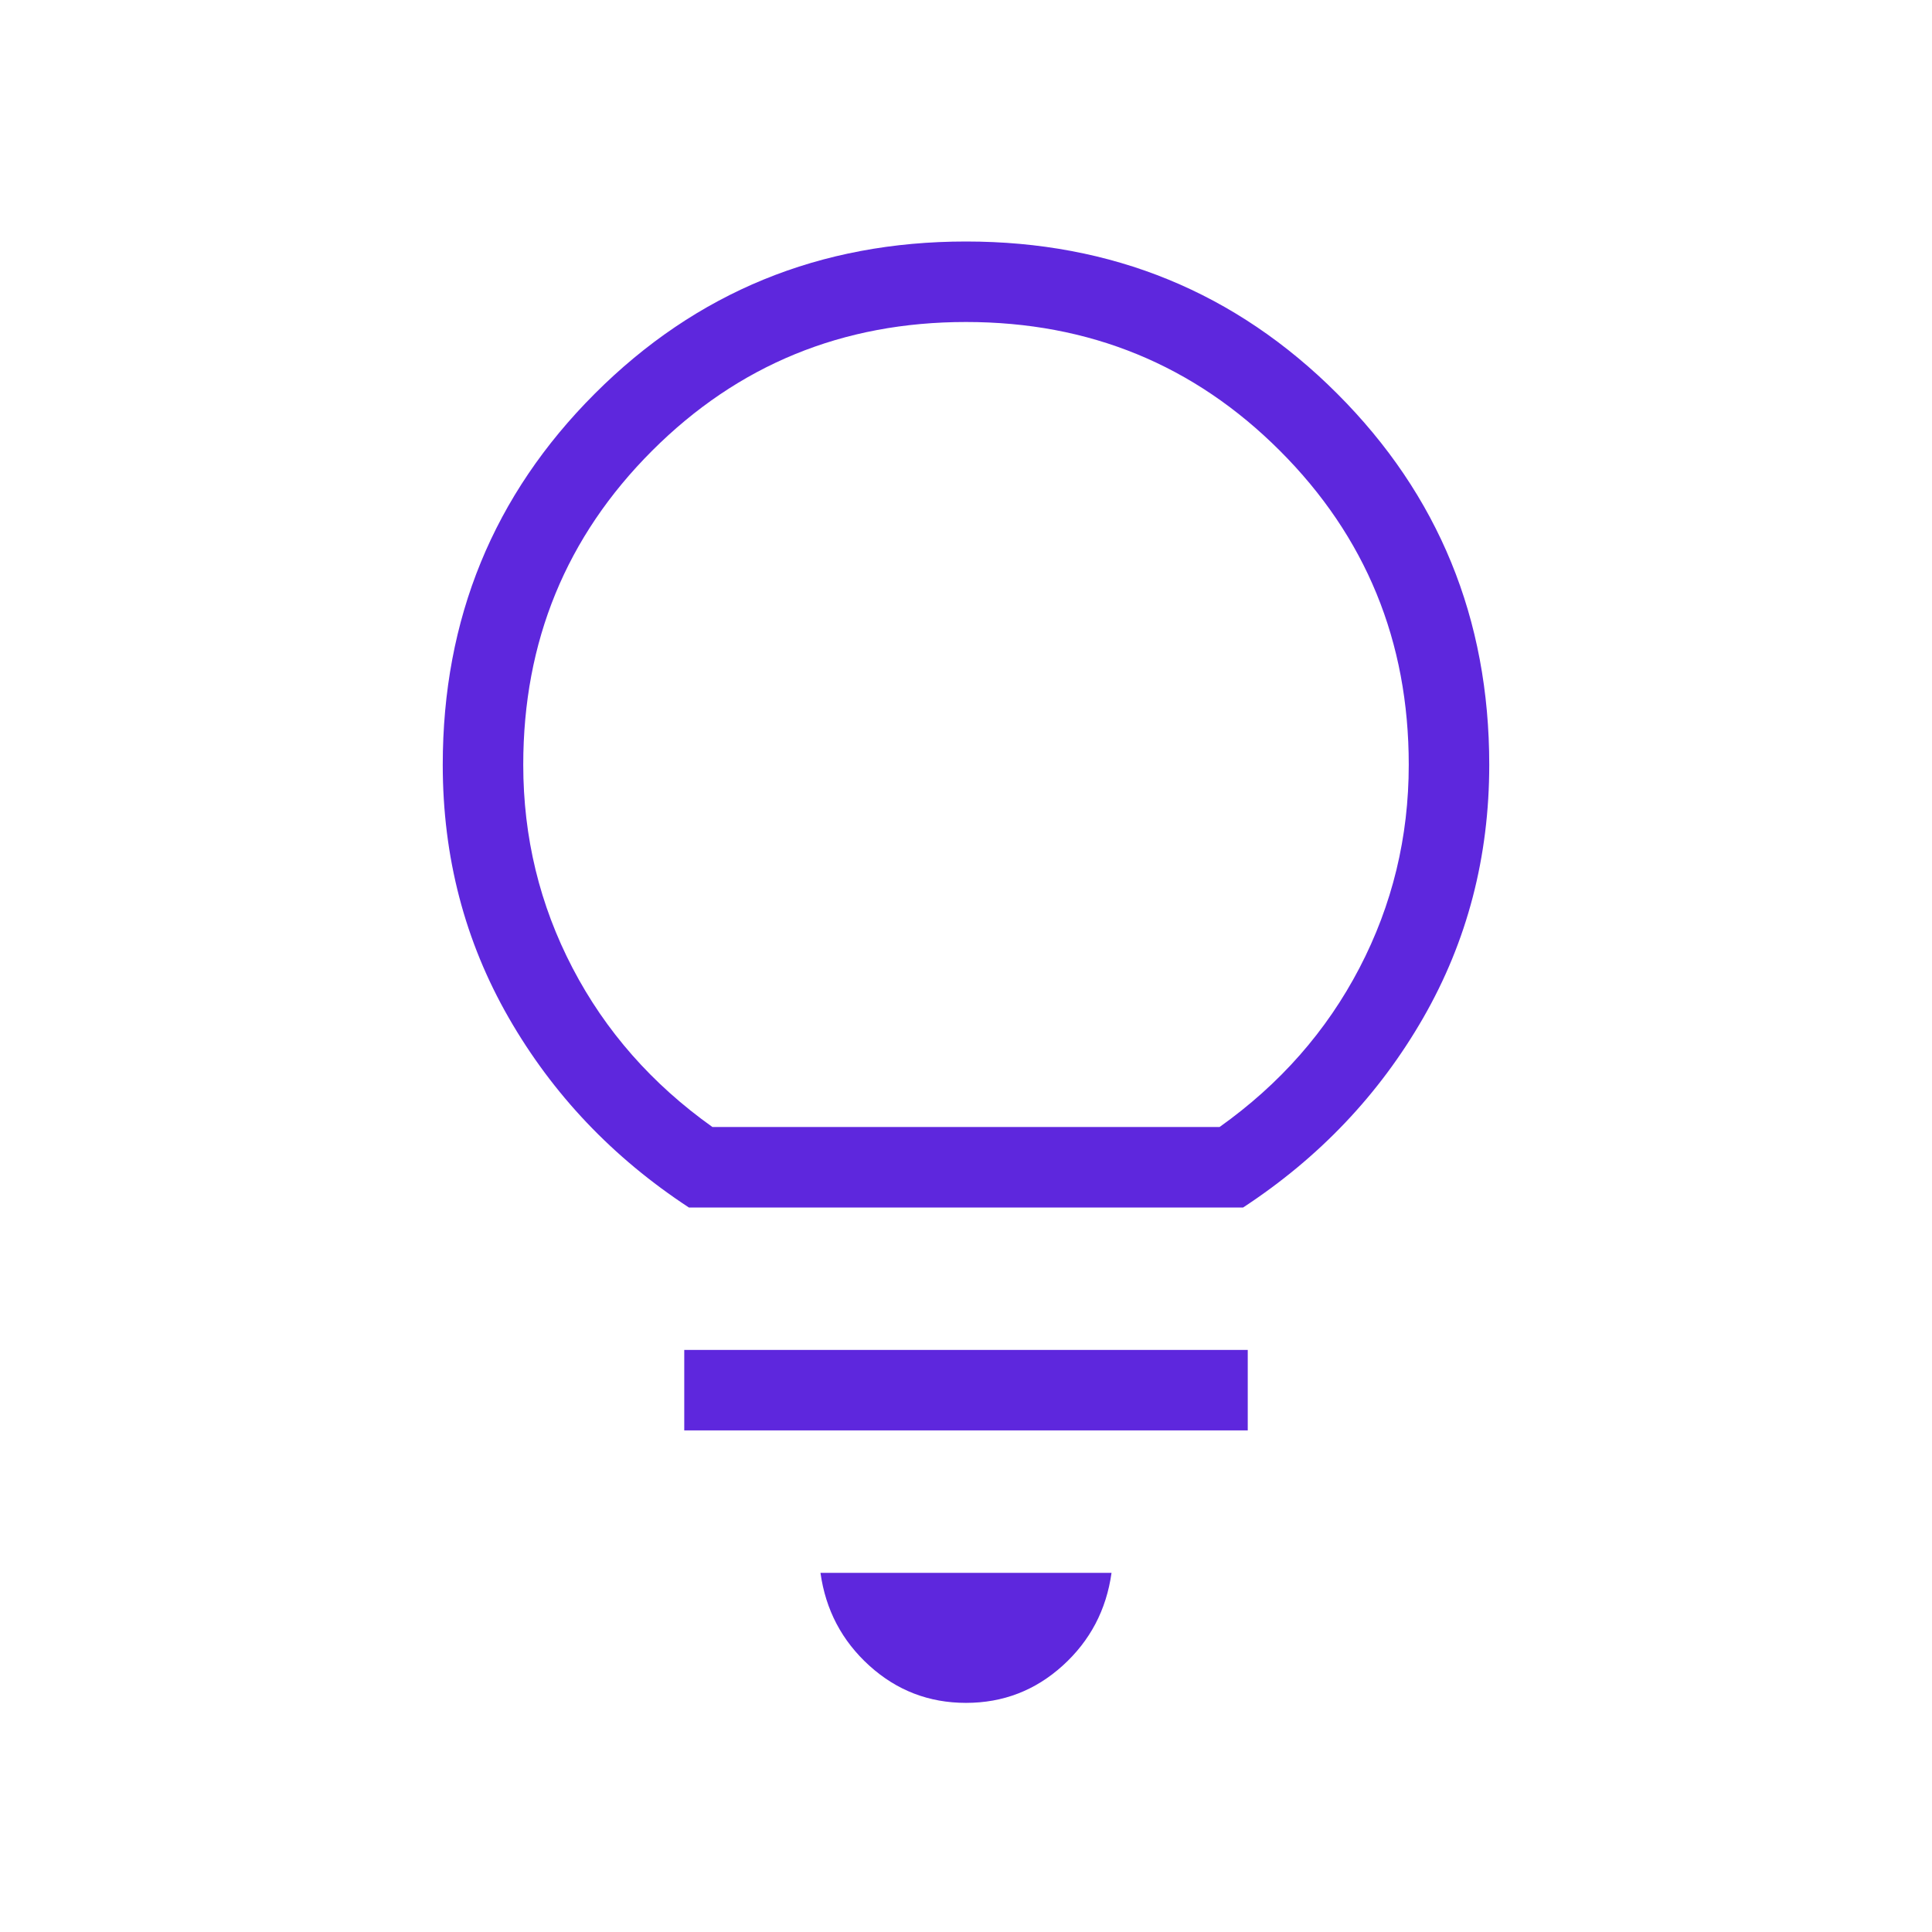
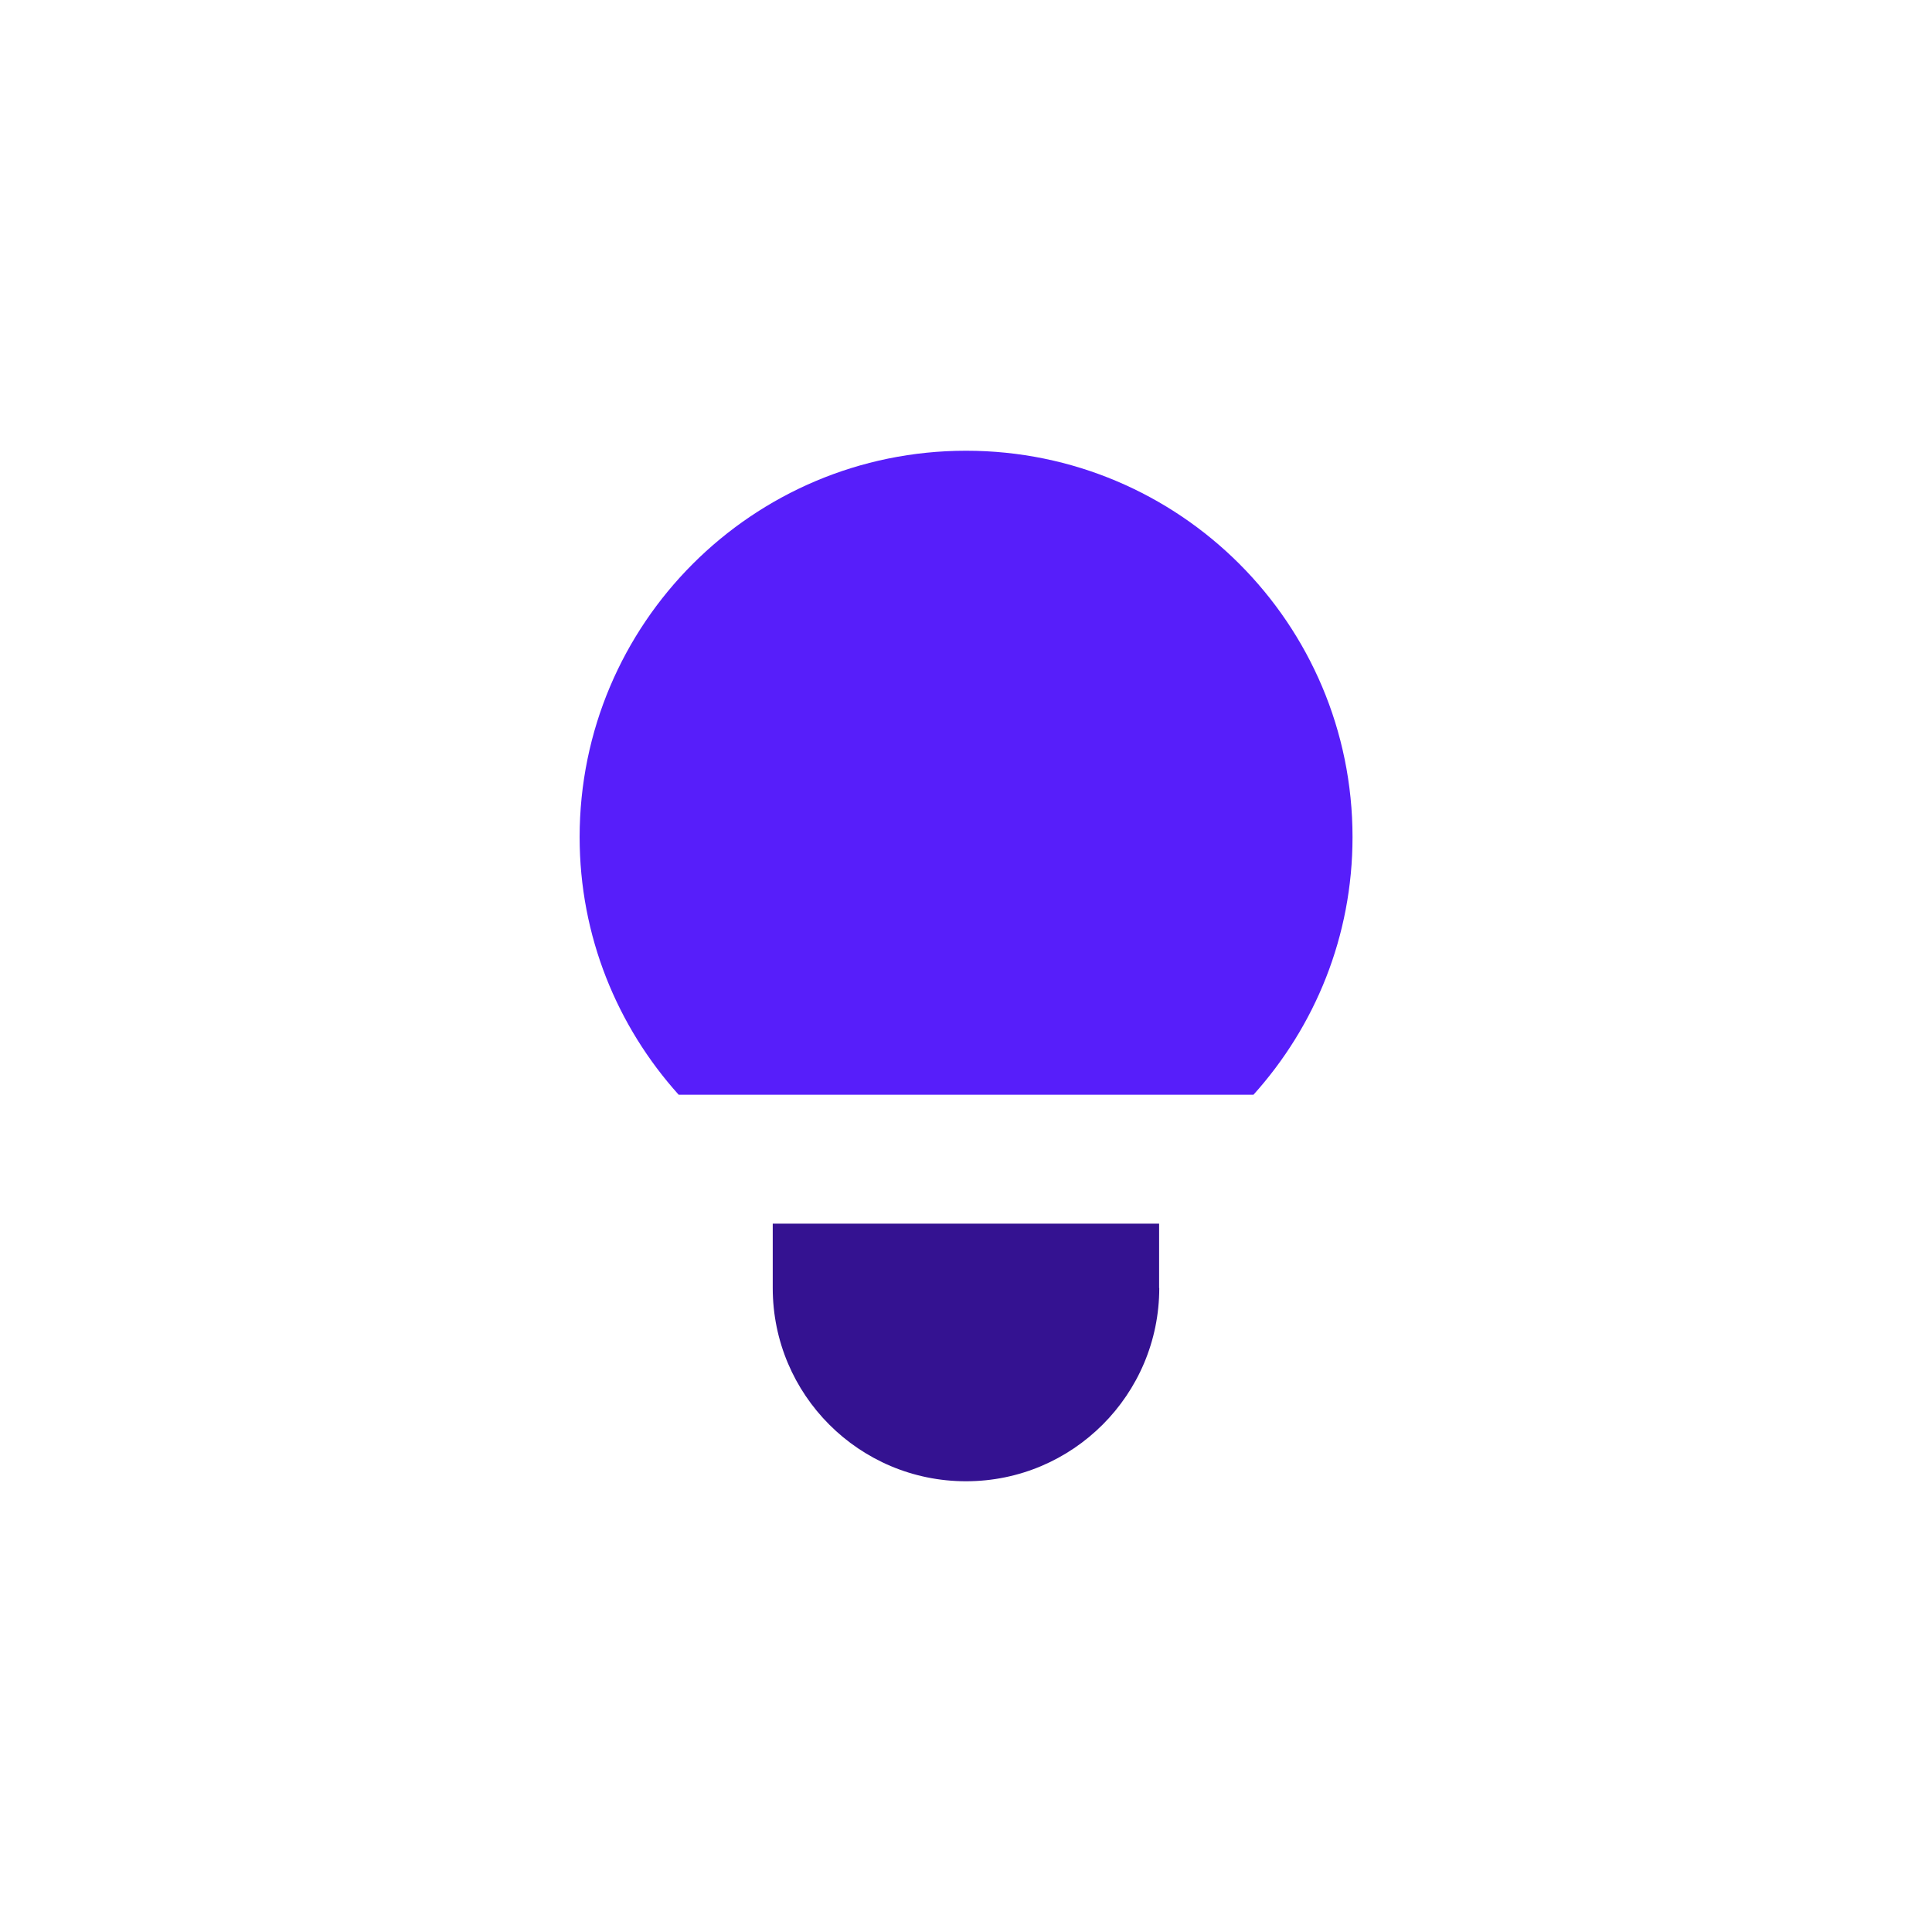
- <svg xmlns="http://www.w3.org/2000/svg" height="24px" viewBox="0 -960 960 960" width="24px" fill="#5e27dd">
-   <path d="M480-113.85q-27.62 0-48.04-18.5-20.42-18.5-24.27-46.11h144.62q-3.85 27.61-24.27 46.11-20.42 18.5-48.04 18.5ZM340-249.23v-40h280v40H340ZM342.31-360q-56.69-37.15-89.5-94.23Q220-511.31 220-580q0-108.85 75.58-184.42Q371.15-840 480-840t184.42 75.58Q740-688.85 740-580q0 68.69-32.81 125.77T617.69-360H342.31ZM354-400h252q45-32 69.5-79T700-580q0-92-64-156t-156-64q-92 0-156 64t-64 156q0 54 24.5 101t69.5 79Zm126 0Z" />
+ <svg xmlns="http://www.w3.org/2000/svg" id="Ebene_1" viewBox="0 0 127.56 127.56">
+   <defs>
+     <style>
+       .cls-1 {
+         fill: #571efa;
+       }
+ 
+       .cls-2 {
+         fill: #341291;
+       }
+     </style>
+   </defs>
+   <path class="cls-2" d="M76.54,85.04c0,7.04-5.71,12.76-12.76,12.76s-12.76-5.71-12.76-12.76v-4.25h25.51v4.25Z" />
+   <path class="cls-1" d="M63.78,29.76h0c-14.09,0-25.51,11.42-25.51,25.51h0c0,6.54,2.48,12.5,6.54,17.01h37.95c4.06-4.51,6.54-10.46,6.54-17.01h0c0-14.09-11.42-25.51-25.51-25.51Z" />
</svg>
